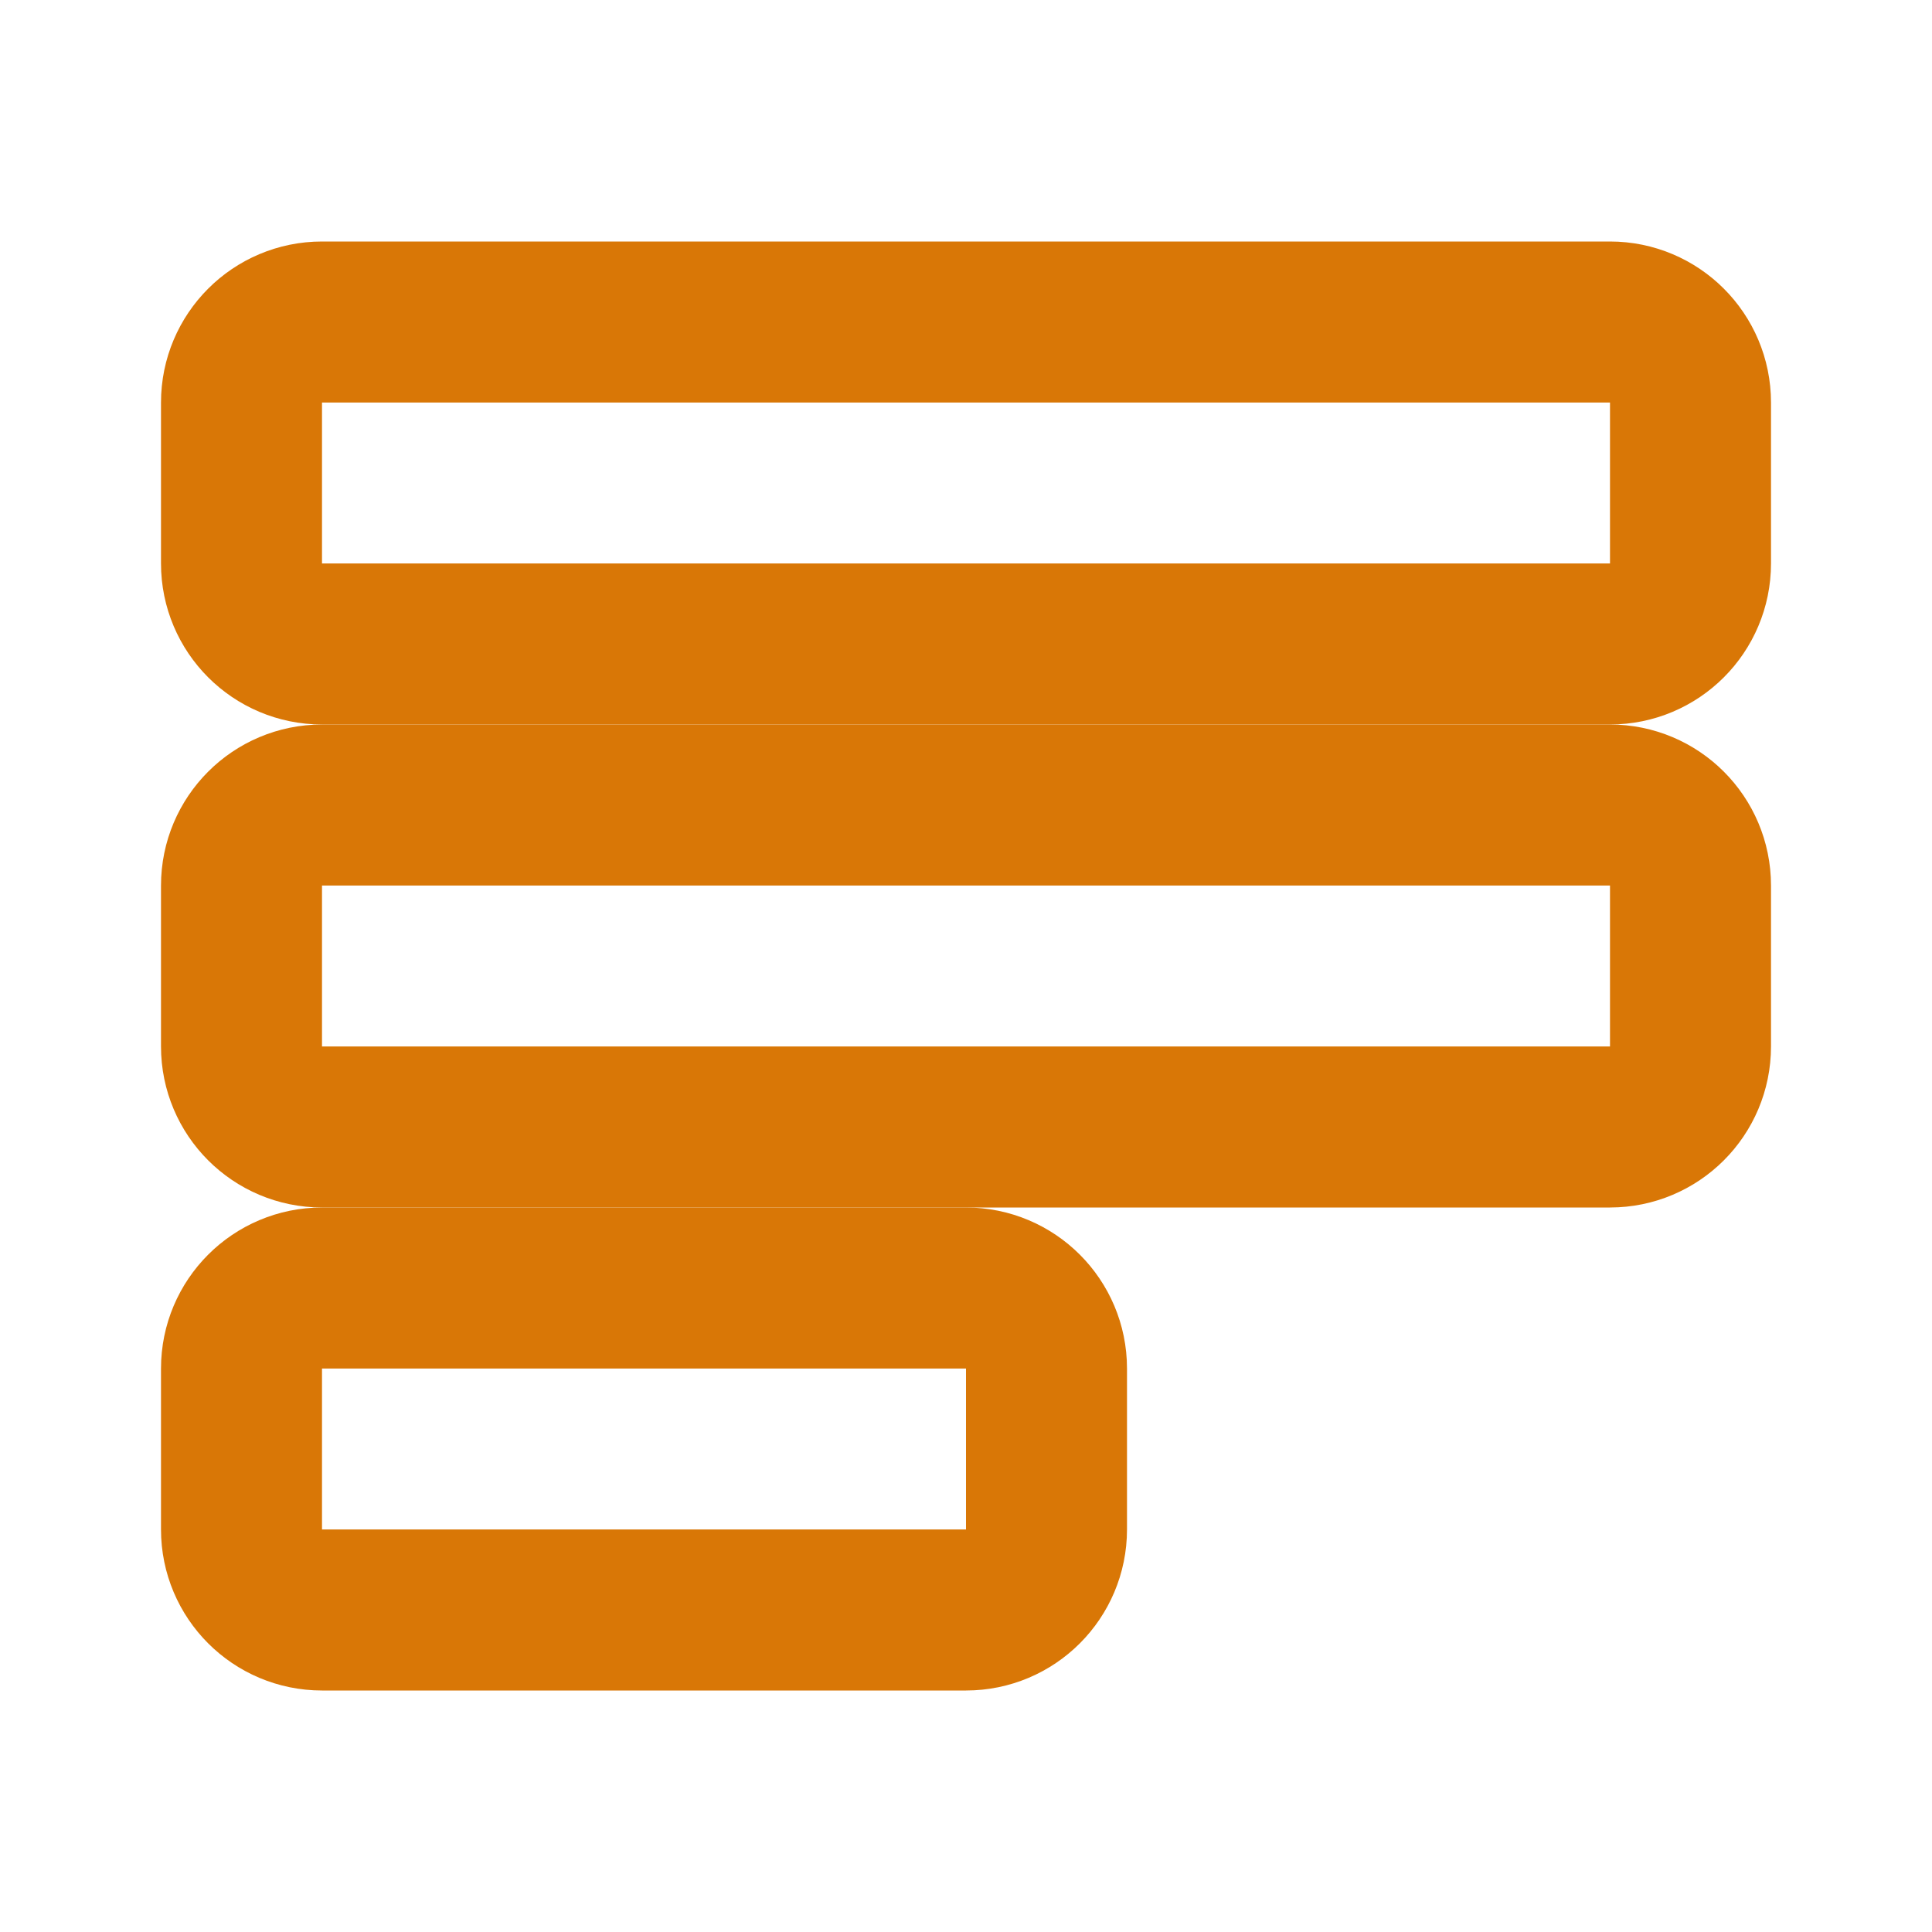
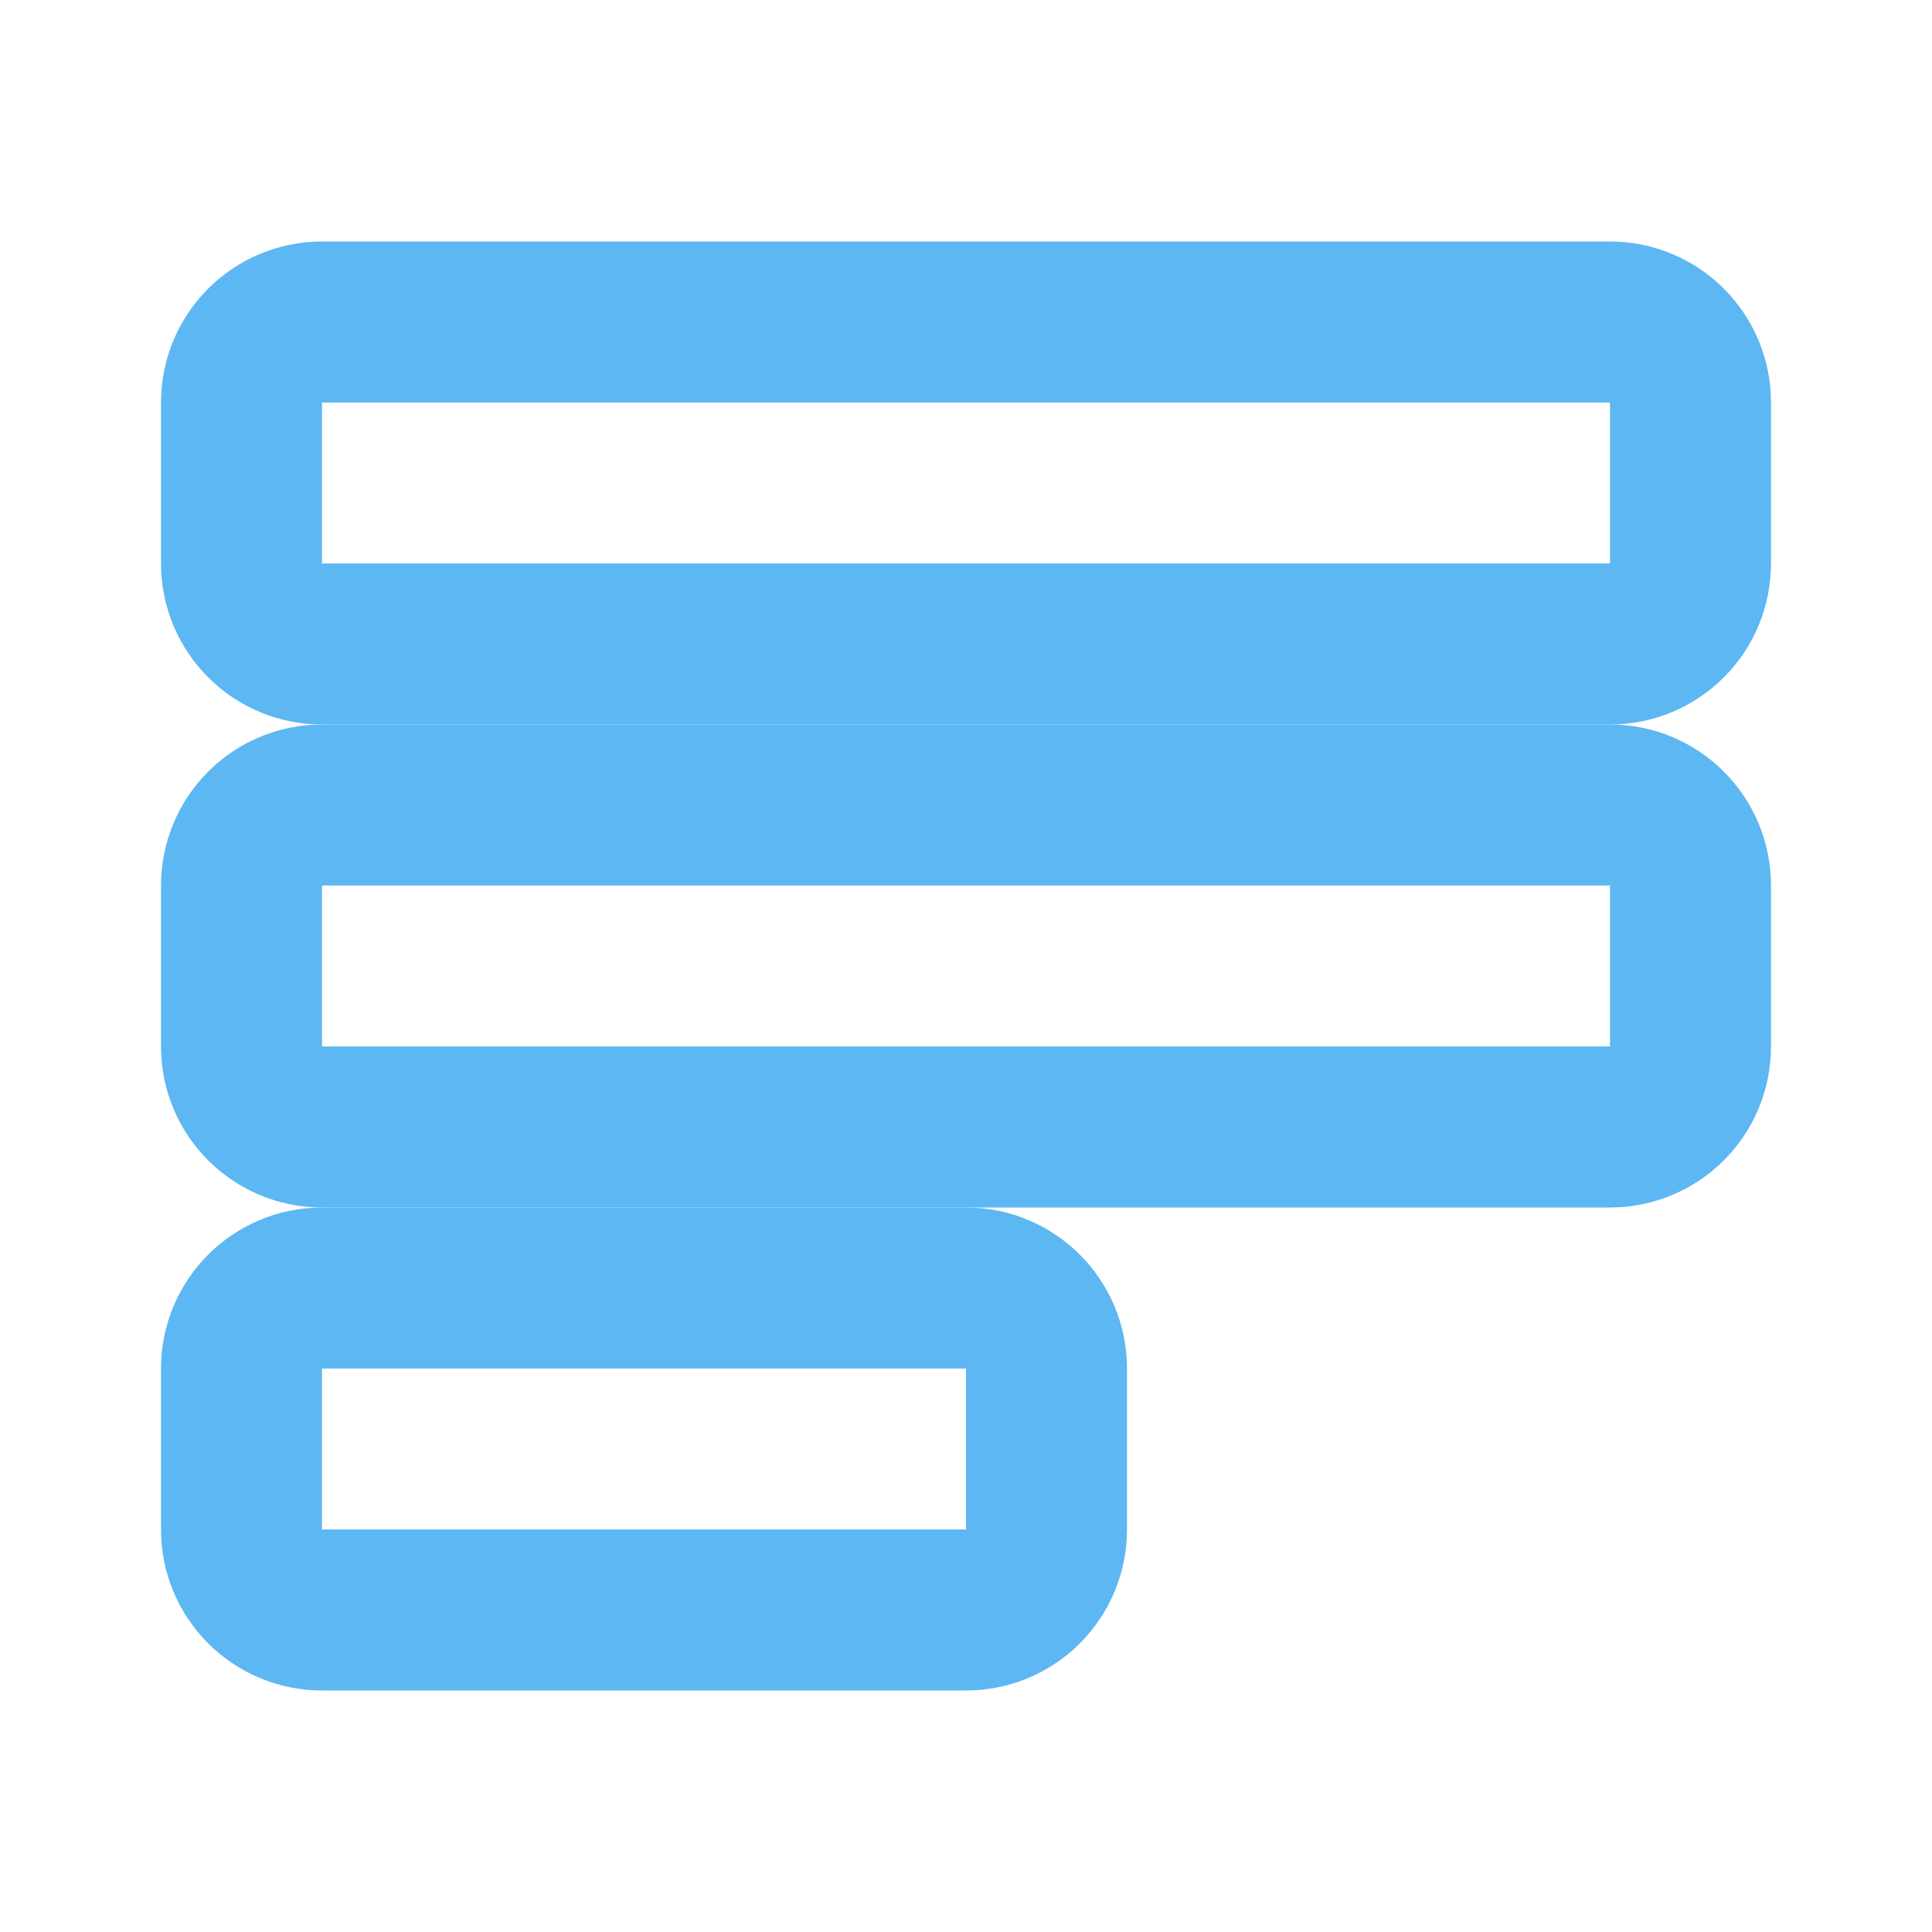
- <svg xmlns="http://www.w3.org/2000/svg" width="28" height="28" viewBox="0 0 24 24" fill="none" stroke="#D97706" stroke-width="2" stroke-linecap="round" stroke-linejoin="round">
+ <svg xmlns="http://www.w3.org/2000/svg" width="28" height="28" viewBox="0 0 24 24" fill="none" stroke="#5DB7F2" stroke-width="2" stroke-linecap="round" stroke-linejoin="round">
  <rect x="3" y="4" width="18" height="4" rx="1" />
  <rect x="3" y="10" width="18" height="4" rx="1" />
  <rect x="3" y="16" width="10" height="4" rx="1" />
</svg>
